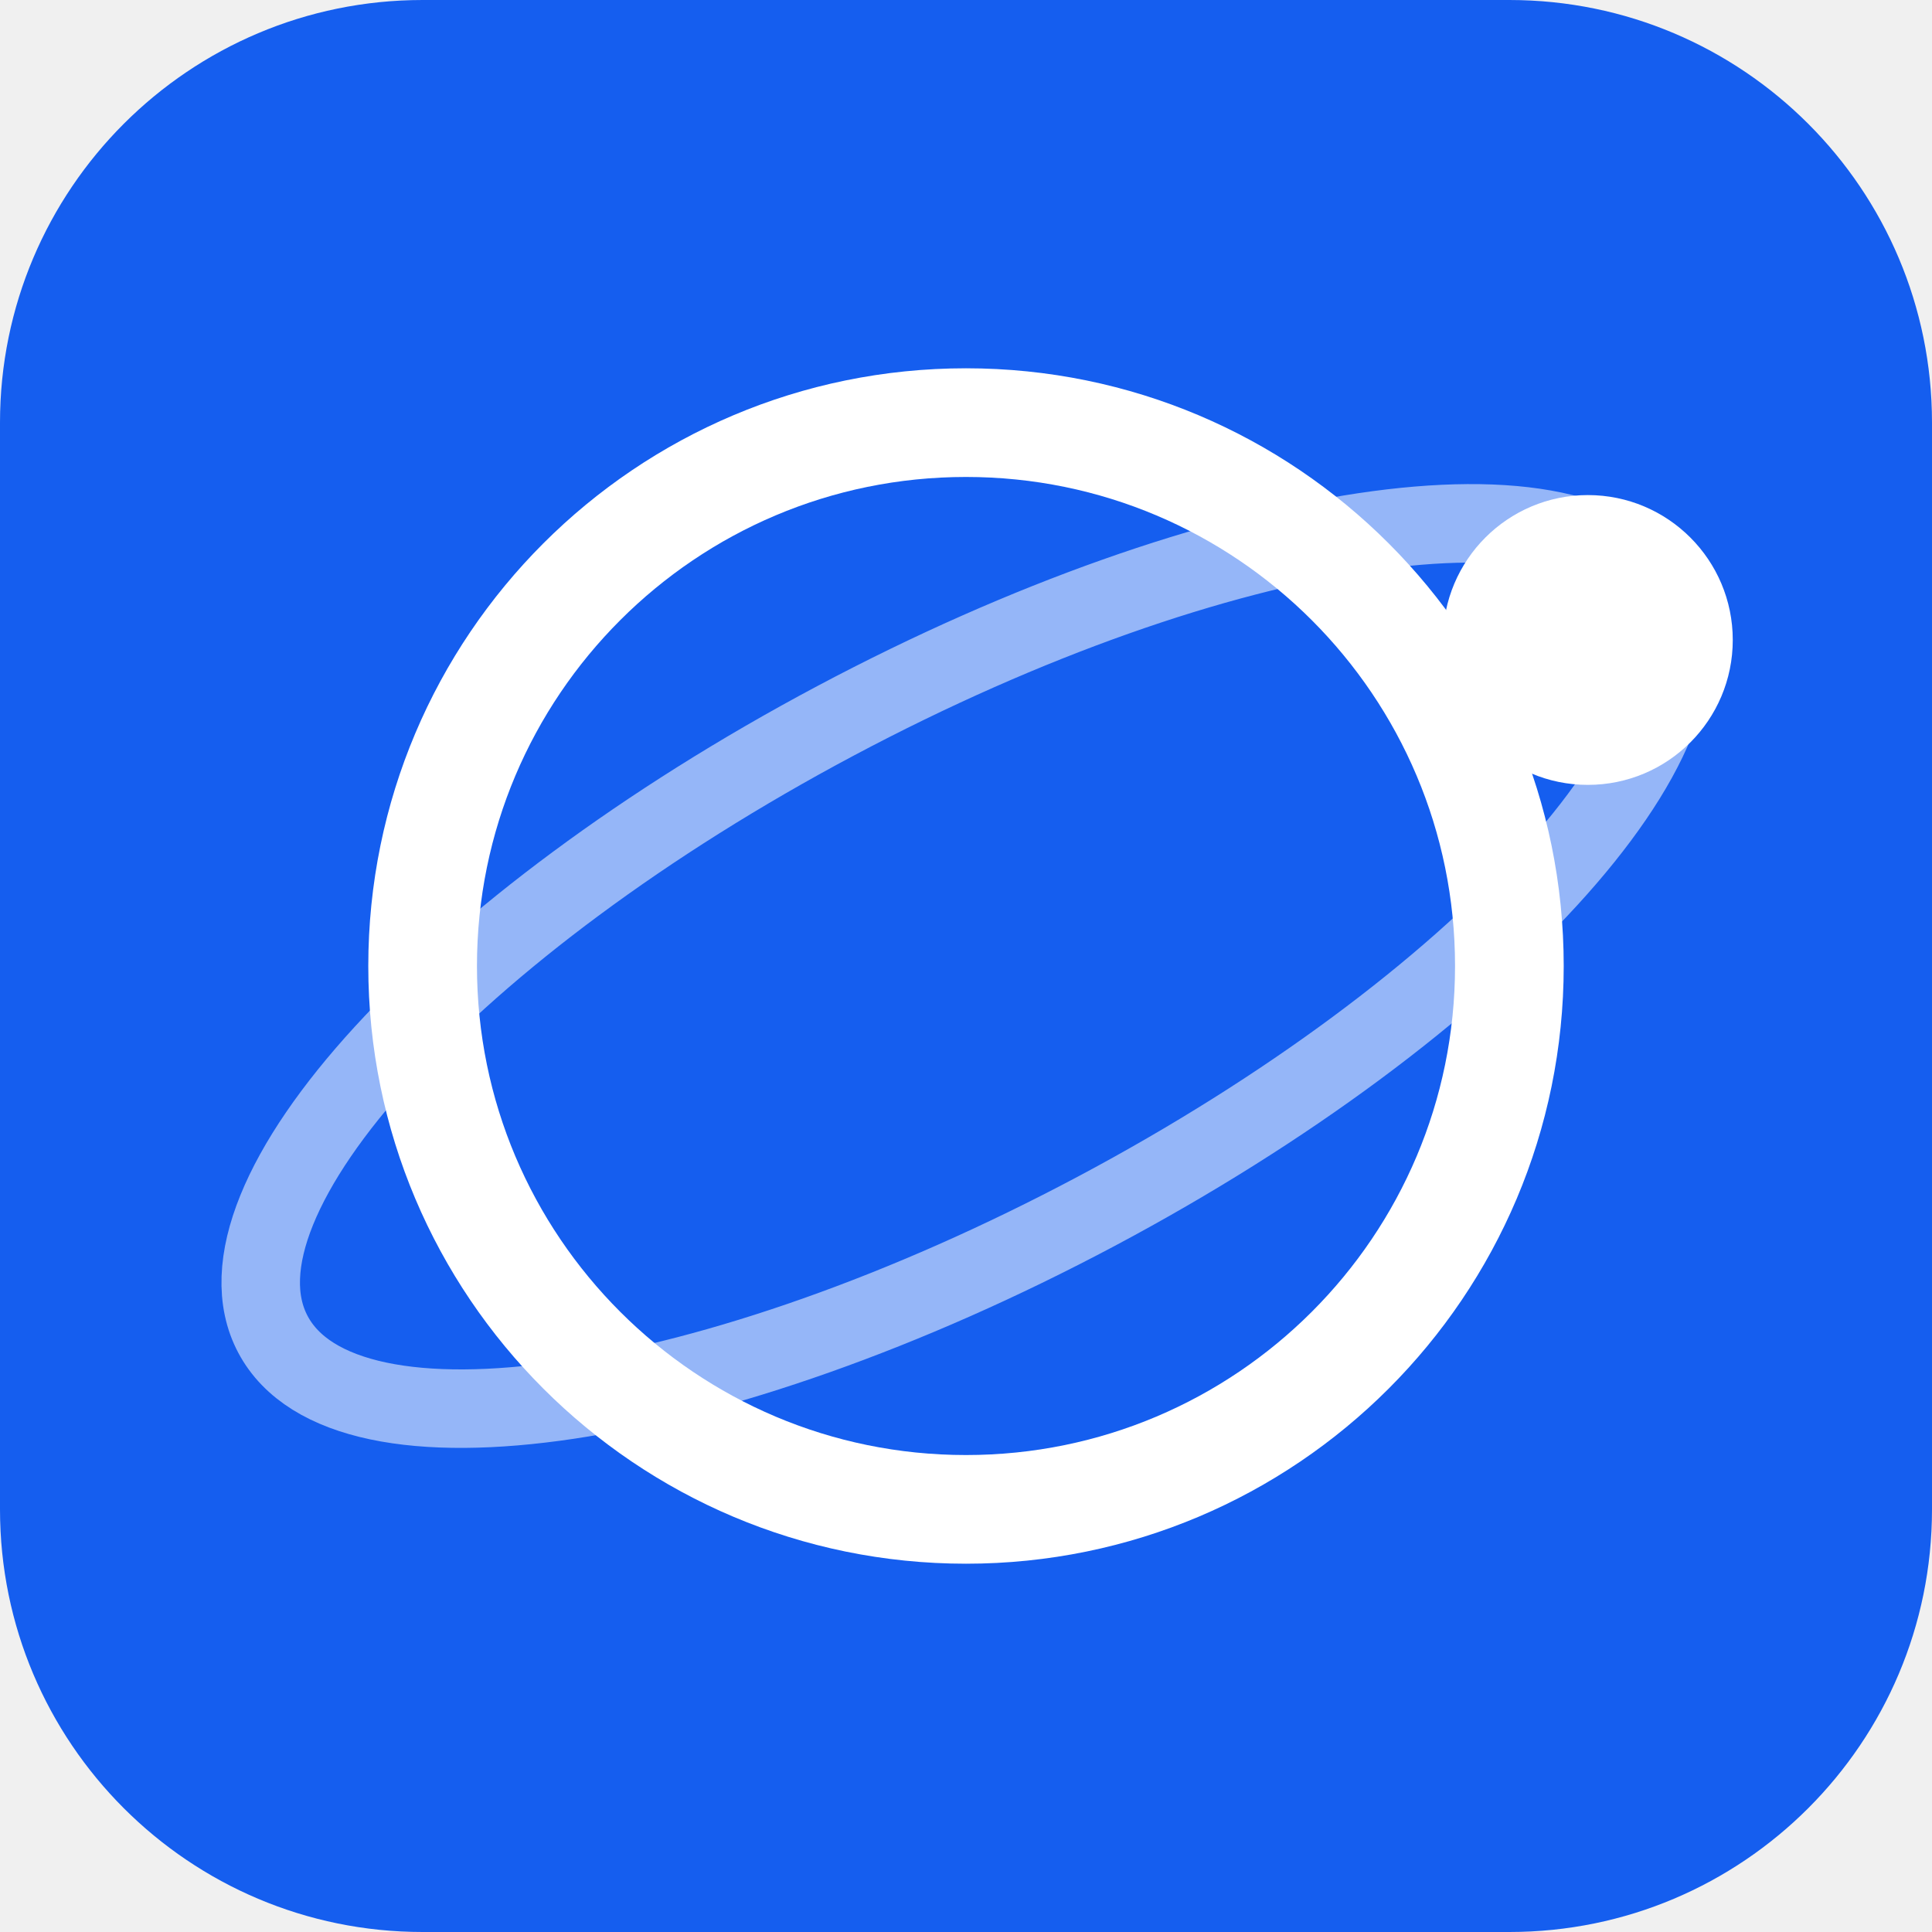
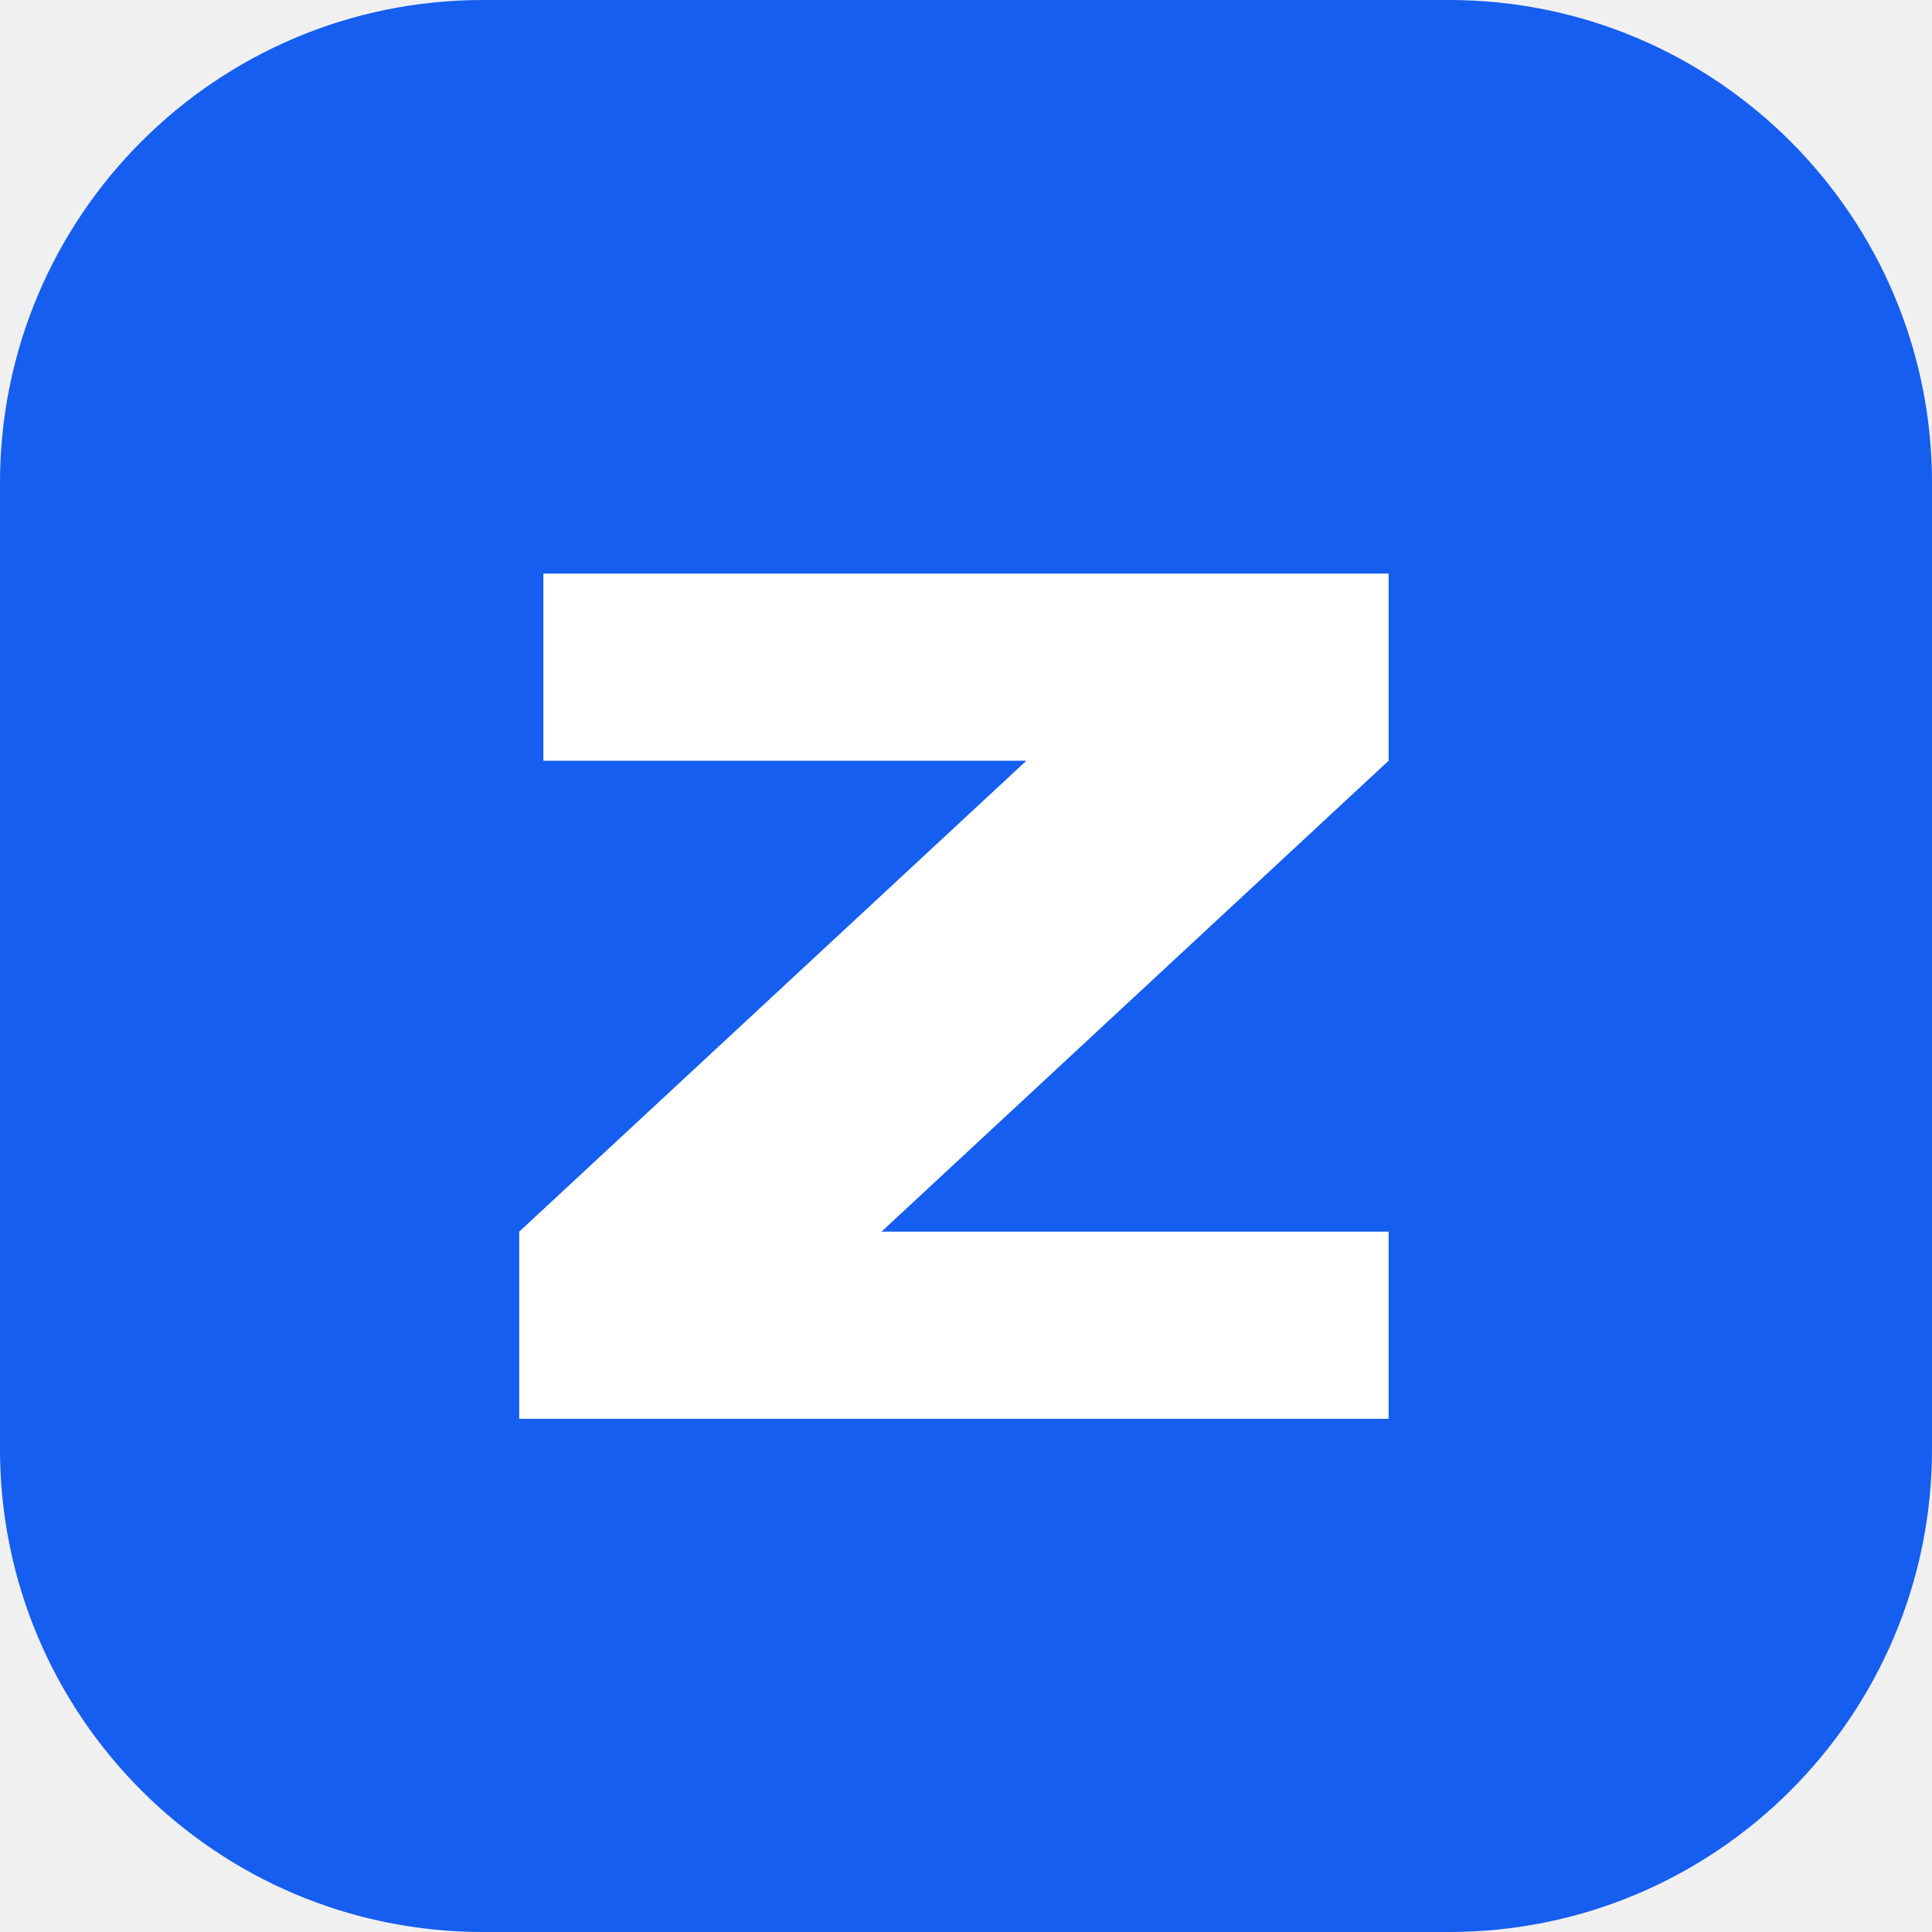
<svg xmlns="http://www.w3.org/2000/svg" viewBox="0 0 32 32">
-   <rect width="32" height="32" rx="7" fill="#155EEF" />
-   <circle cx="16" cy="16" r="9" fill="none" stroke="#FFFFFF" stroke-width="1.8" />
-   <ellipse cx="16" cy="16" rx="13" ry="4.6" transform="rotate(-28 16 16)" fill="none" stroke="#FFFFFF" stroke-opacity=".55" stroke-width="1.3" />
-   <circle cx="26.3" cy="10.6" r="2.4" fill="#FFFFFF" />
+   <rect width="32" height="32" rx="8" fill="#155EEF" />
+   <path d="M9 9.5H23V12.6L14.6 20.4H23V23.5H8.6V20.4L17 12.6H9Z" fill="#fff" />
</svg>
